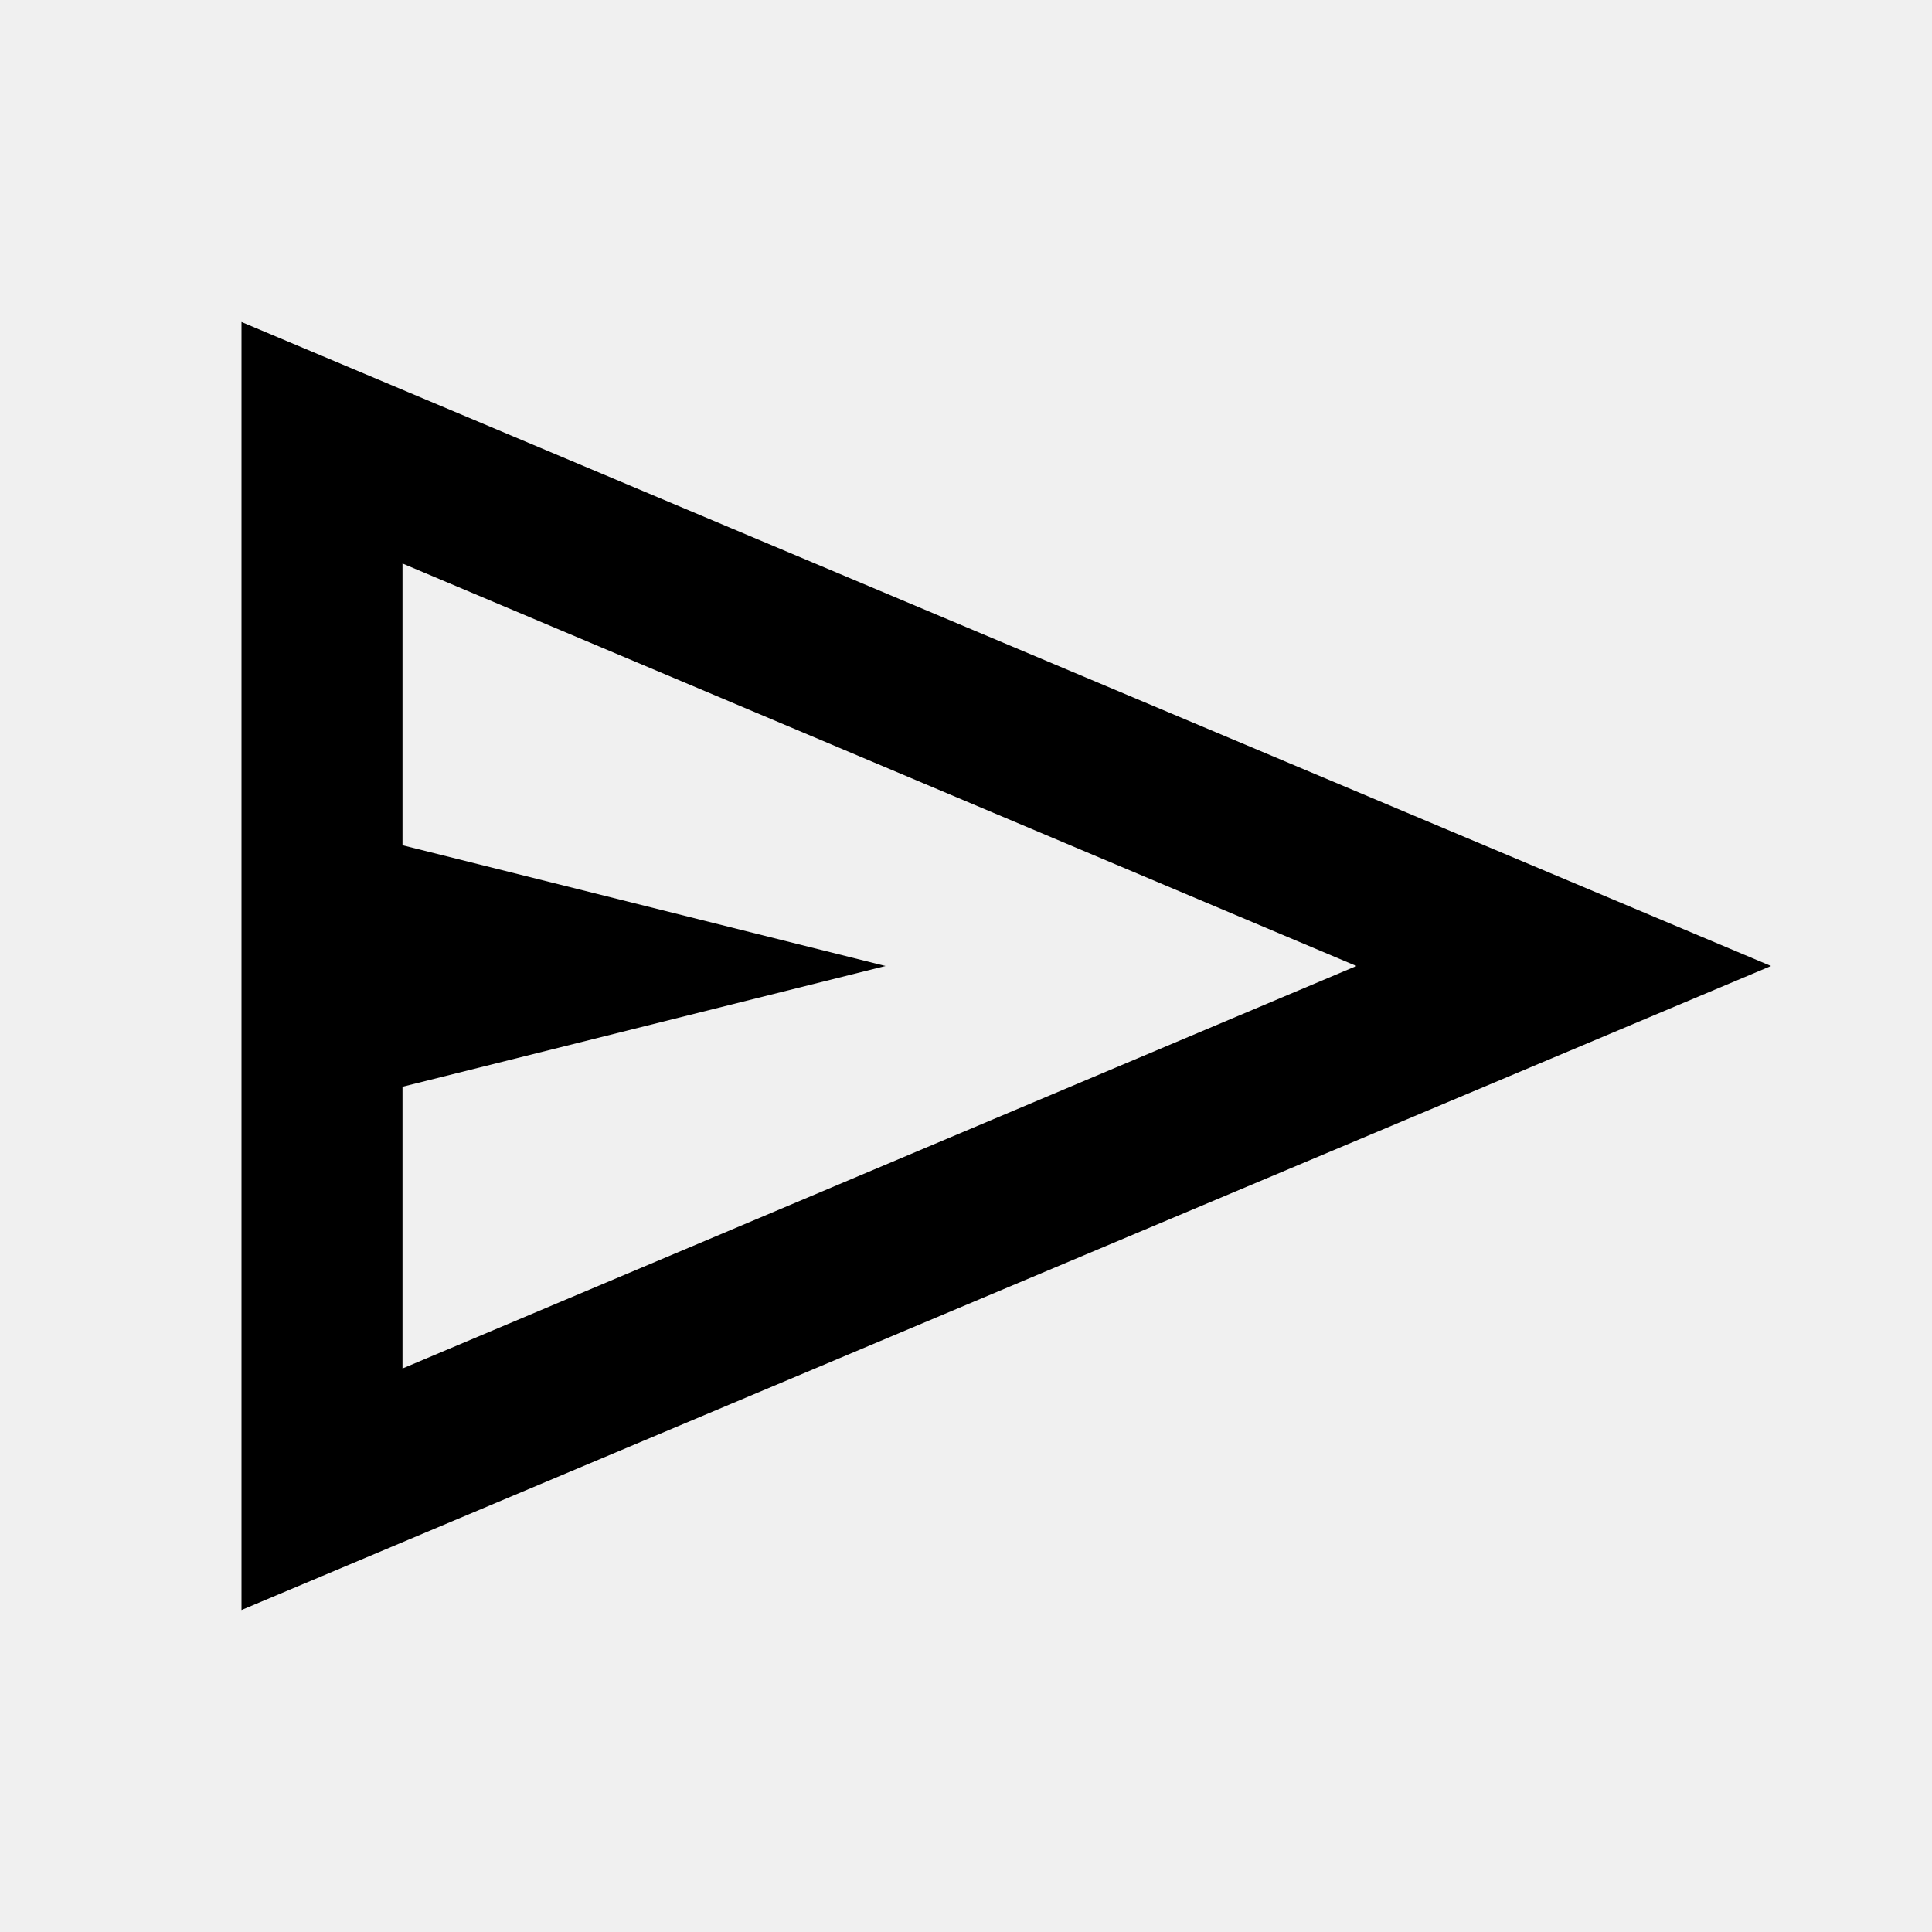
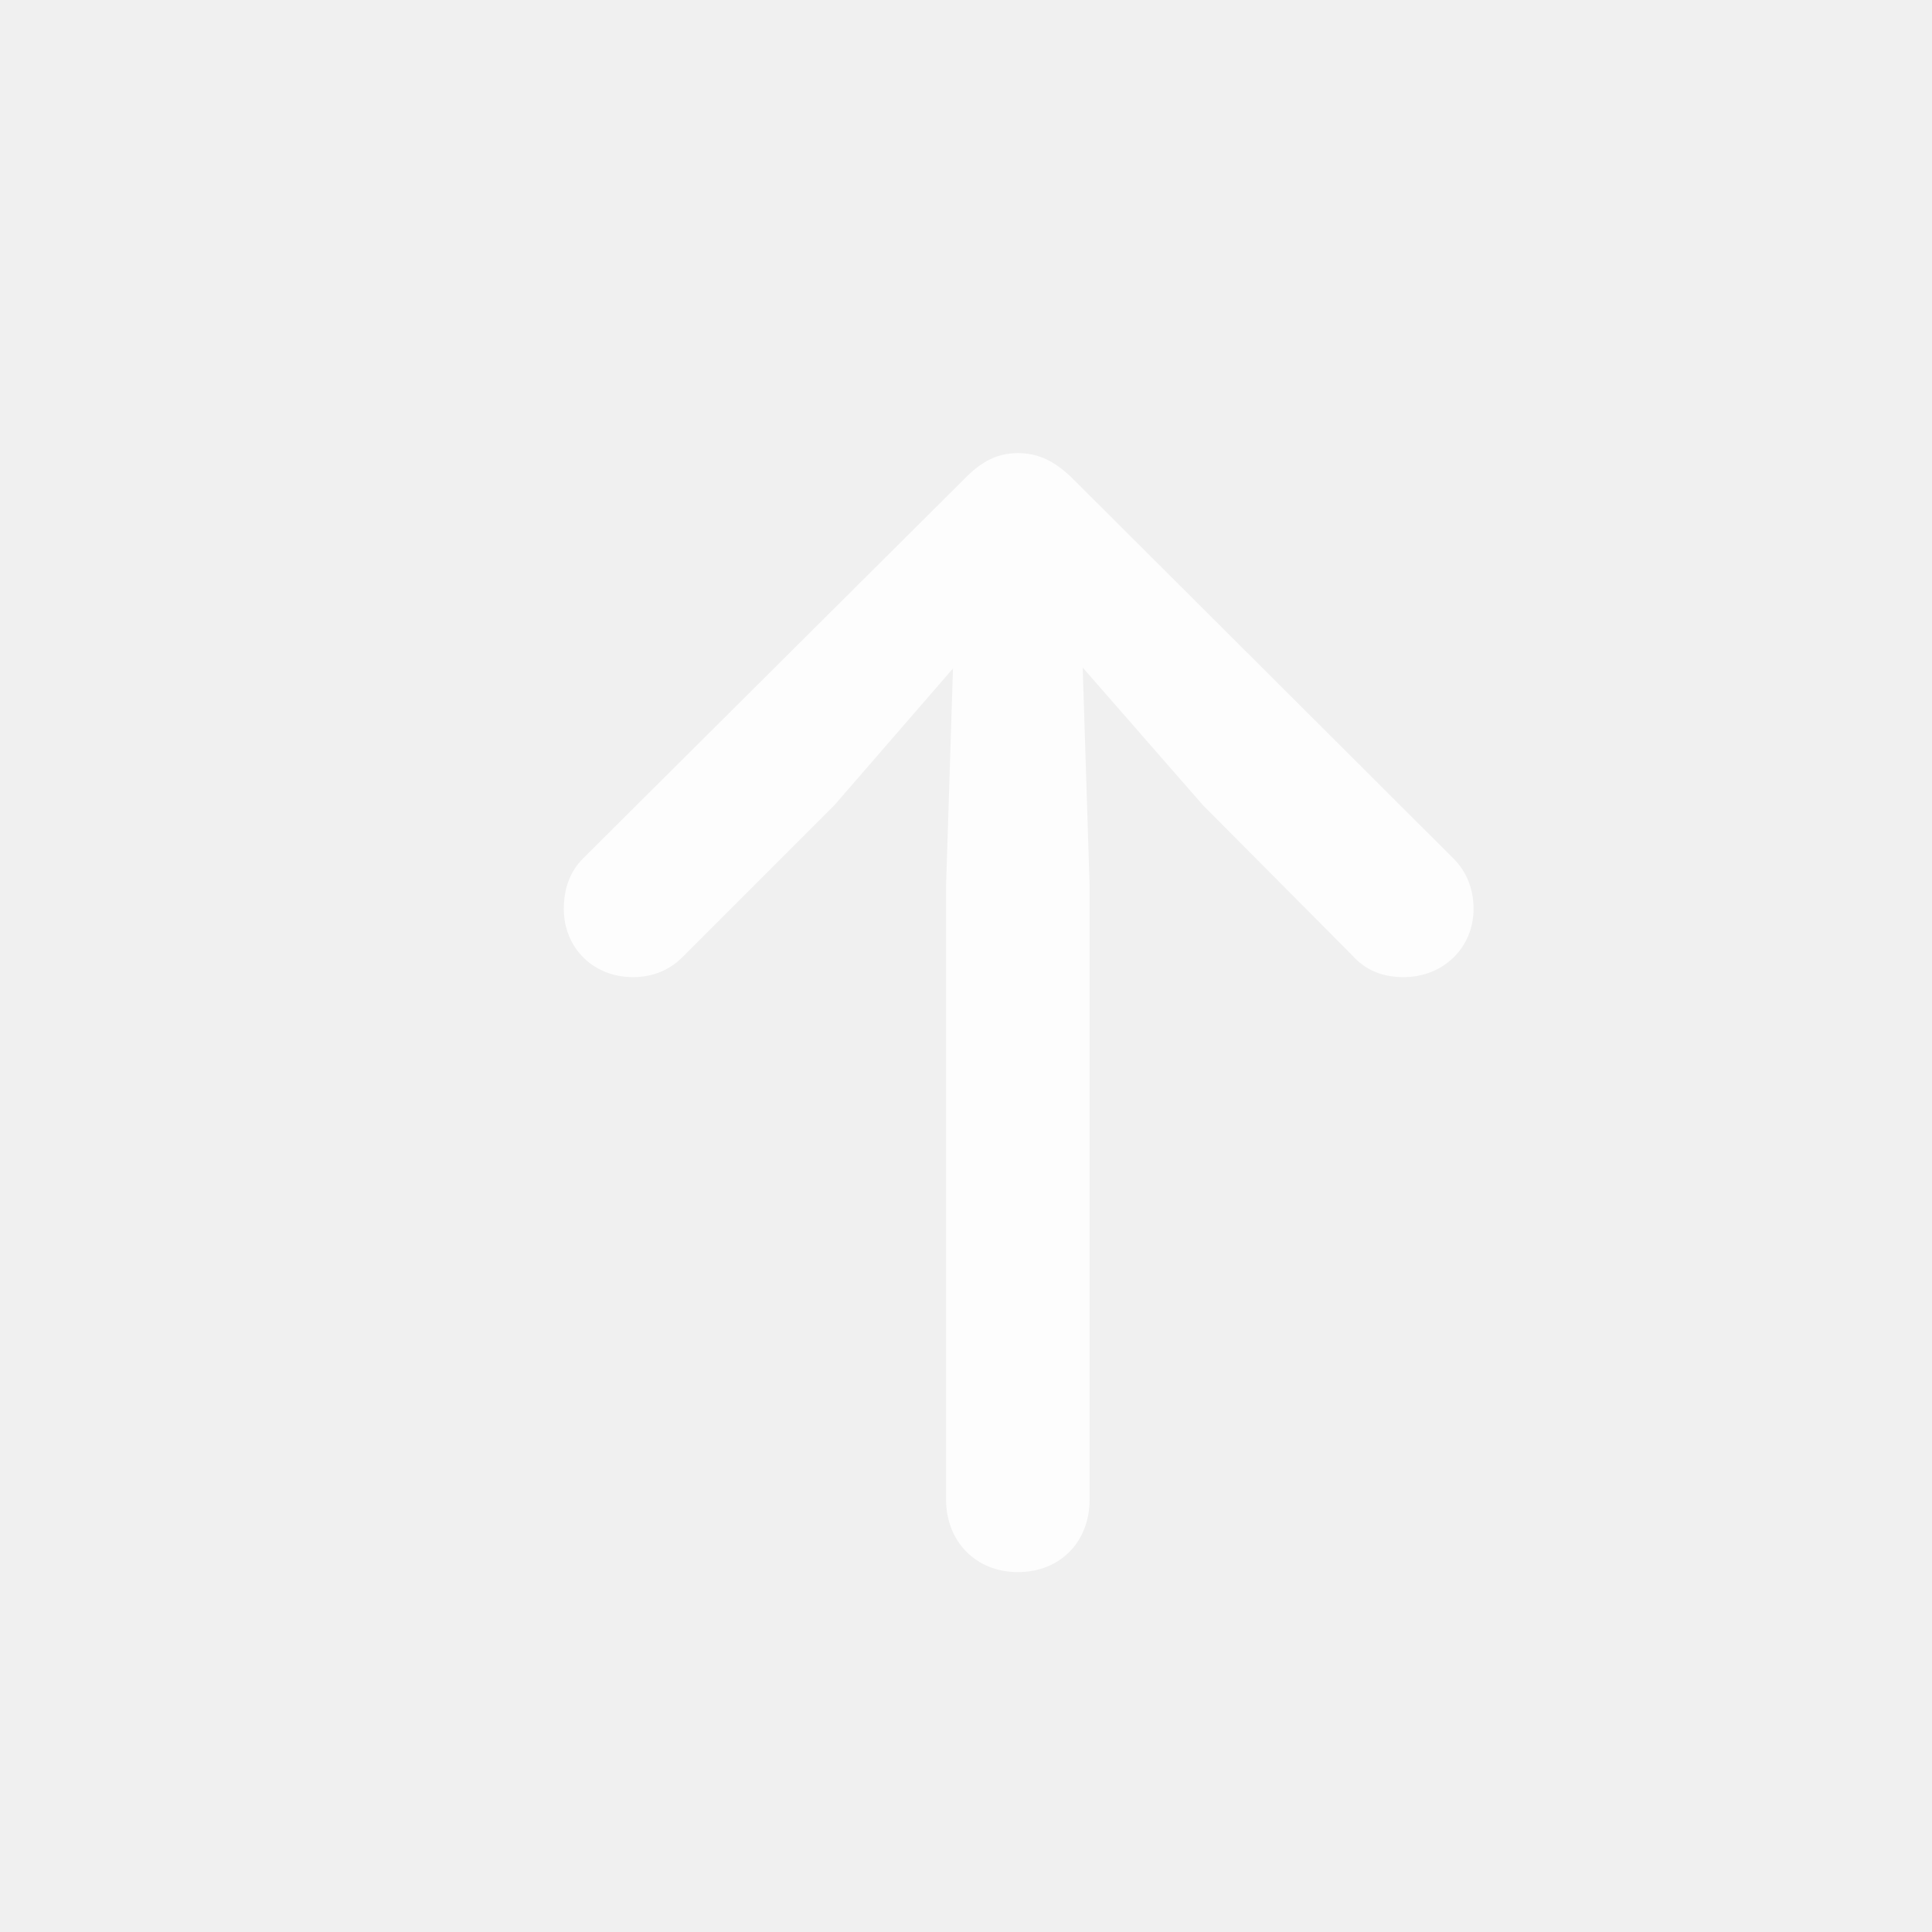
- <svg xmlns="http://www.w3.org/2000/svg" height="24" viewBox="0 -960 960 960" width="24">
-   <path d="M120-160v-640l760 320-760 320Zm80-120 474-200-474-200v140l240 60-240 60v140Zm0 0v-400 400Z" />
+ <svg xmlns="http://www.w3.org/2000/svg" version="1.1" width="24" height="24">
+   <g transform="scale(1.1)">
+     <path d="M11.494 17.754C11.973 17.754 12.305 17.412 12.305 16.934L12.305 10L12.227 7.539L13.584 9.092L15.273 10.791C15.42 10.957 15.615 11.035 15.85 11.035C16.299 11.035 16.641 10.703 16.641 10.264C16.641 10.039 16.562 9.844 16.416 9.697L12.129 5.42C11.924 5.215 11.738 5.117 11.494 5.117C11.27 5.117 11.084 5.205 10.879 5.42L6.582 9.697C6.436 9.844 6.367 10.039 6.367 10.264C6.367 10.703 6.699 11.035 7.148 11.035C7.383 11.035 7.578 10.947 7.725 10.791L9.424 9.092L10.762 7.549L10.684 10L10.684 16.934C10.684 17.412 11.025 17.754 11.494 17.754Z" fill="#ffffff" fill-opacity="0.85" />
+   </g>
</svg>
